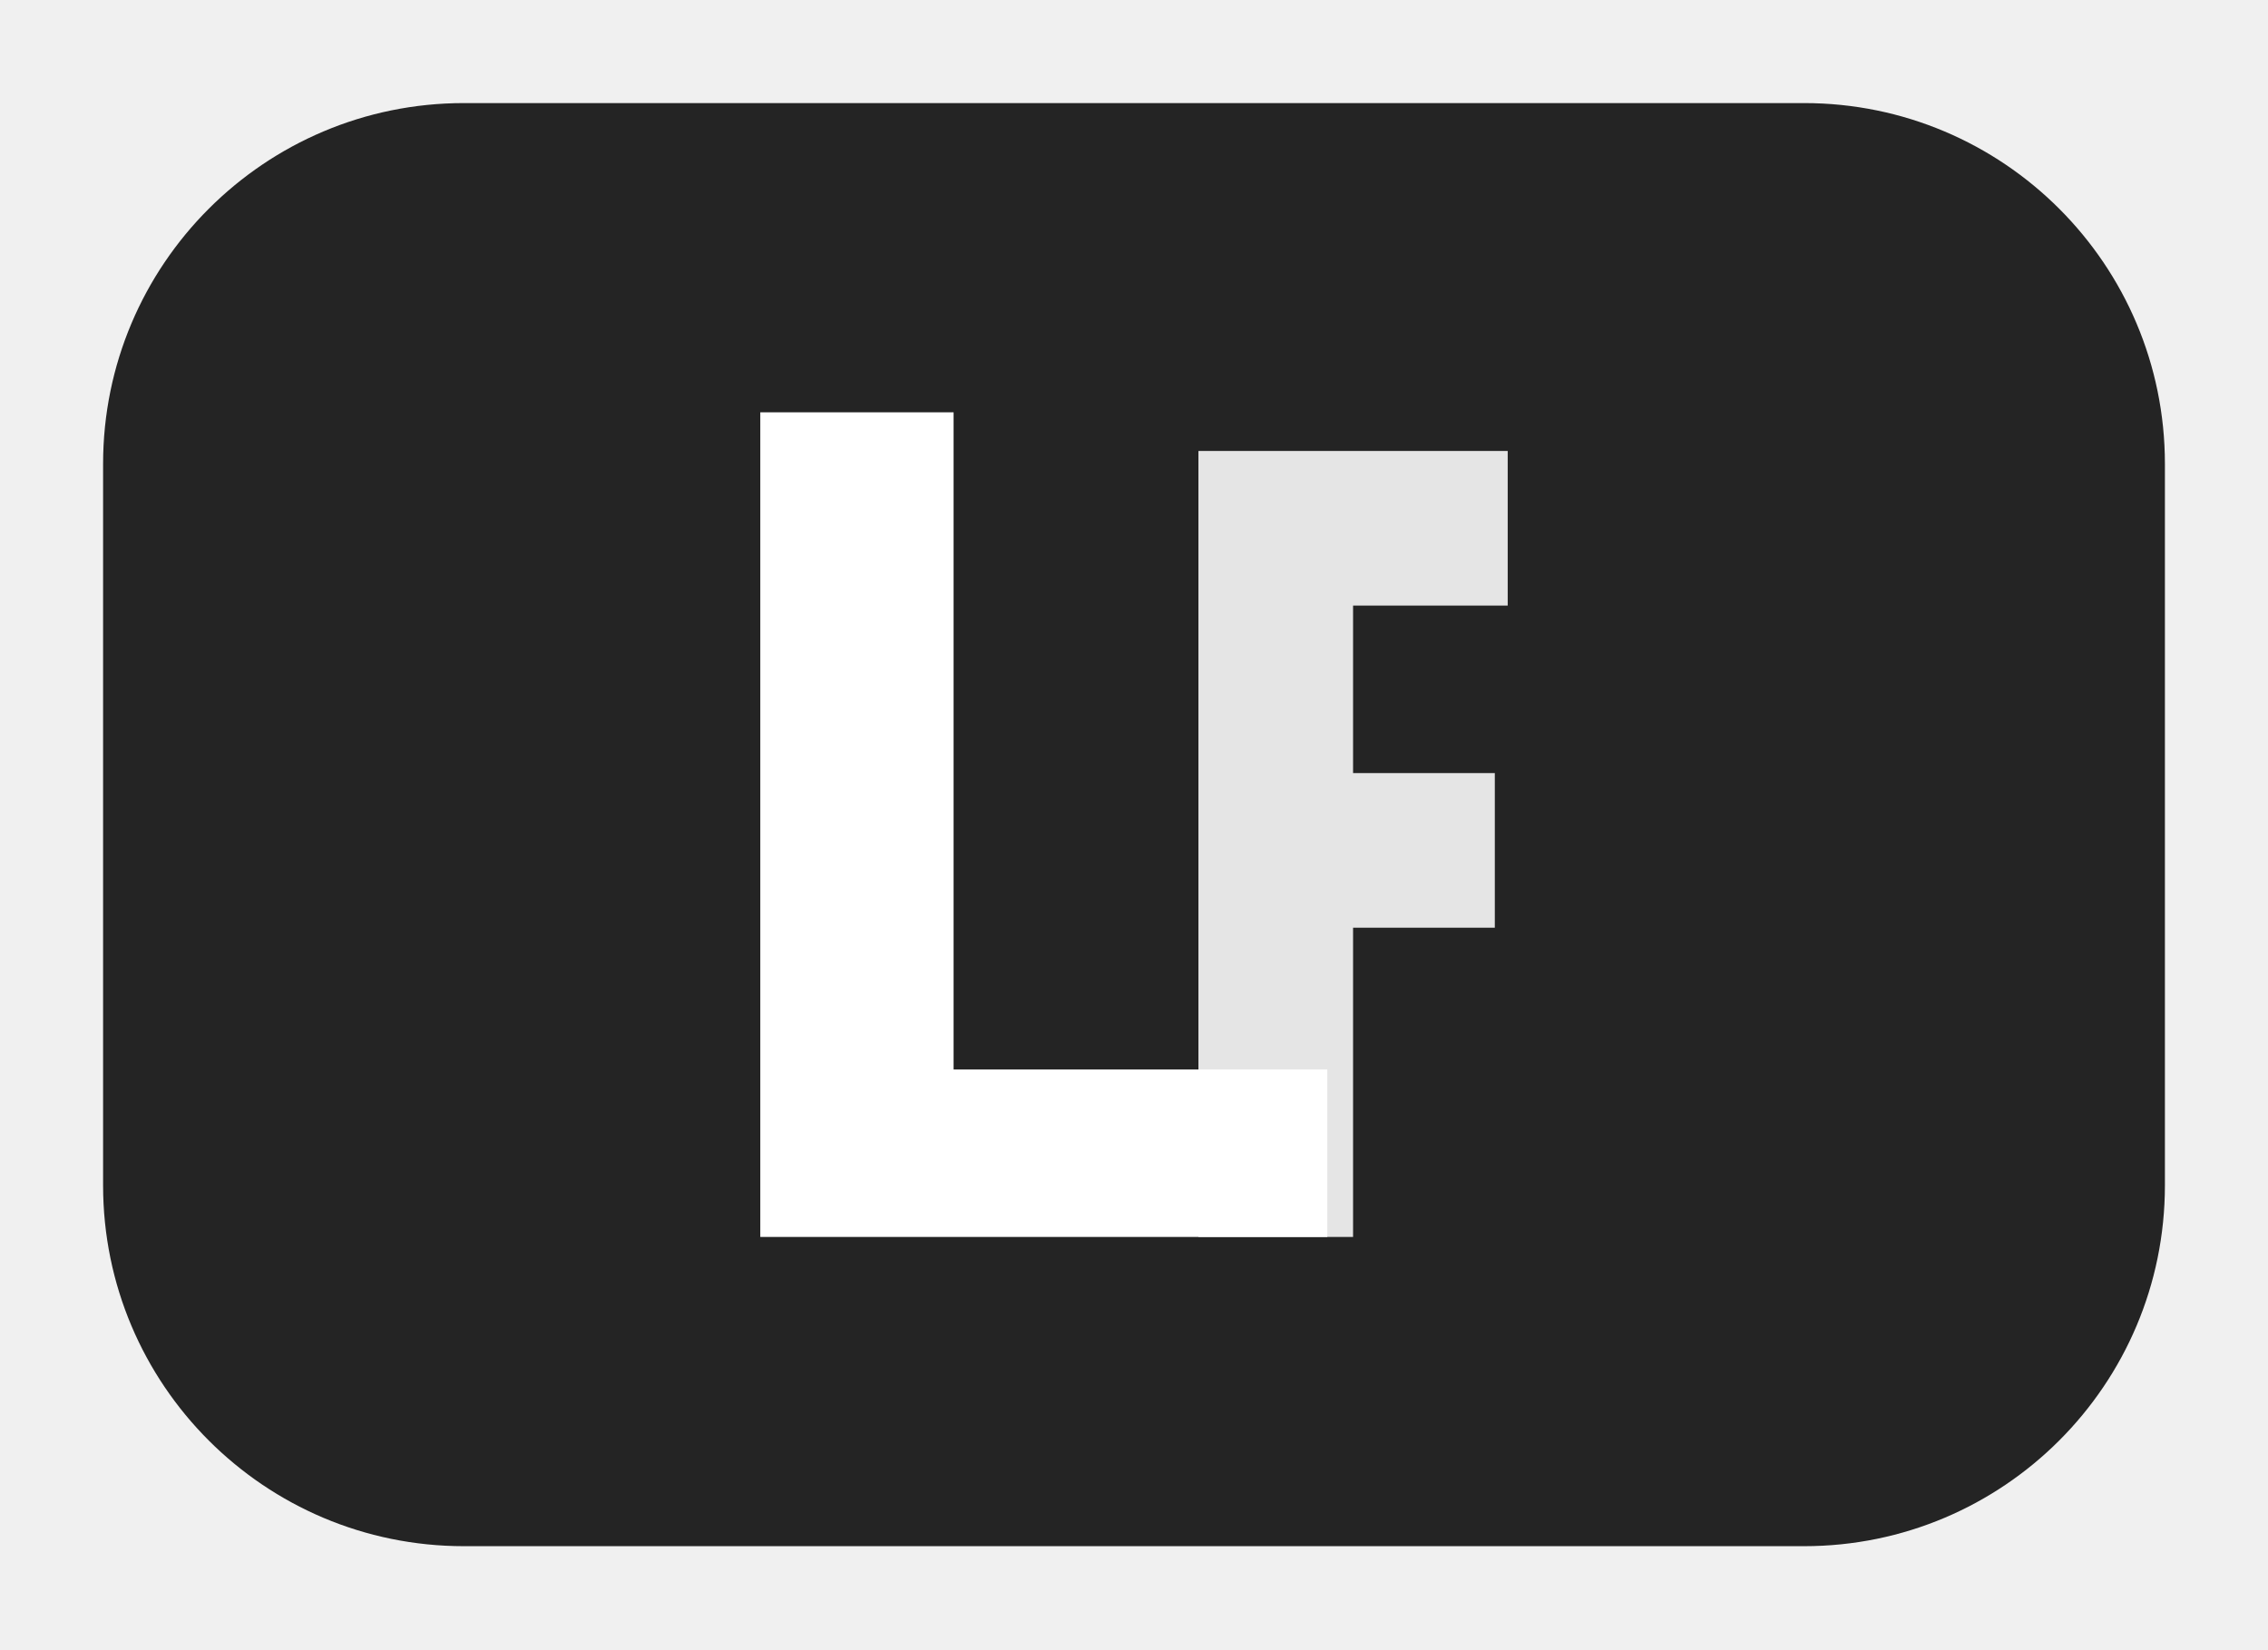
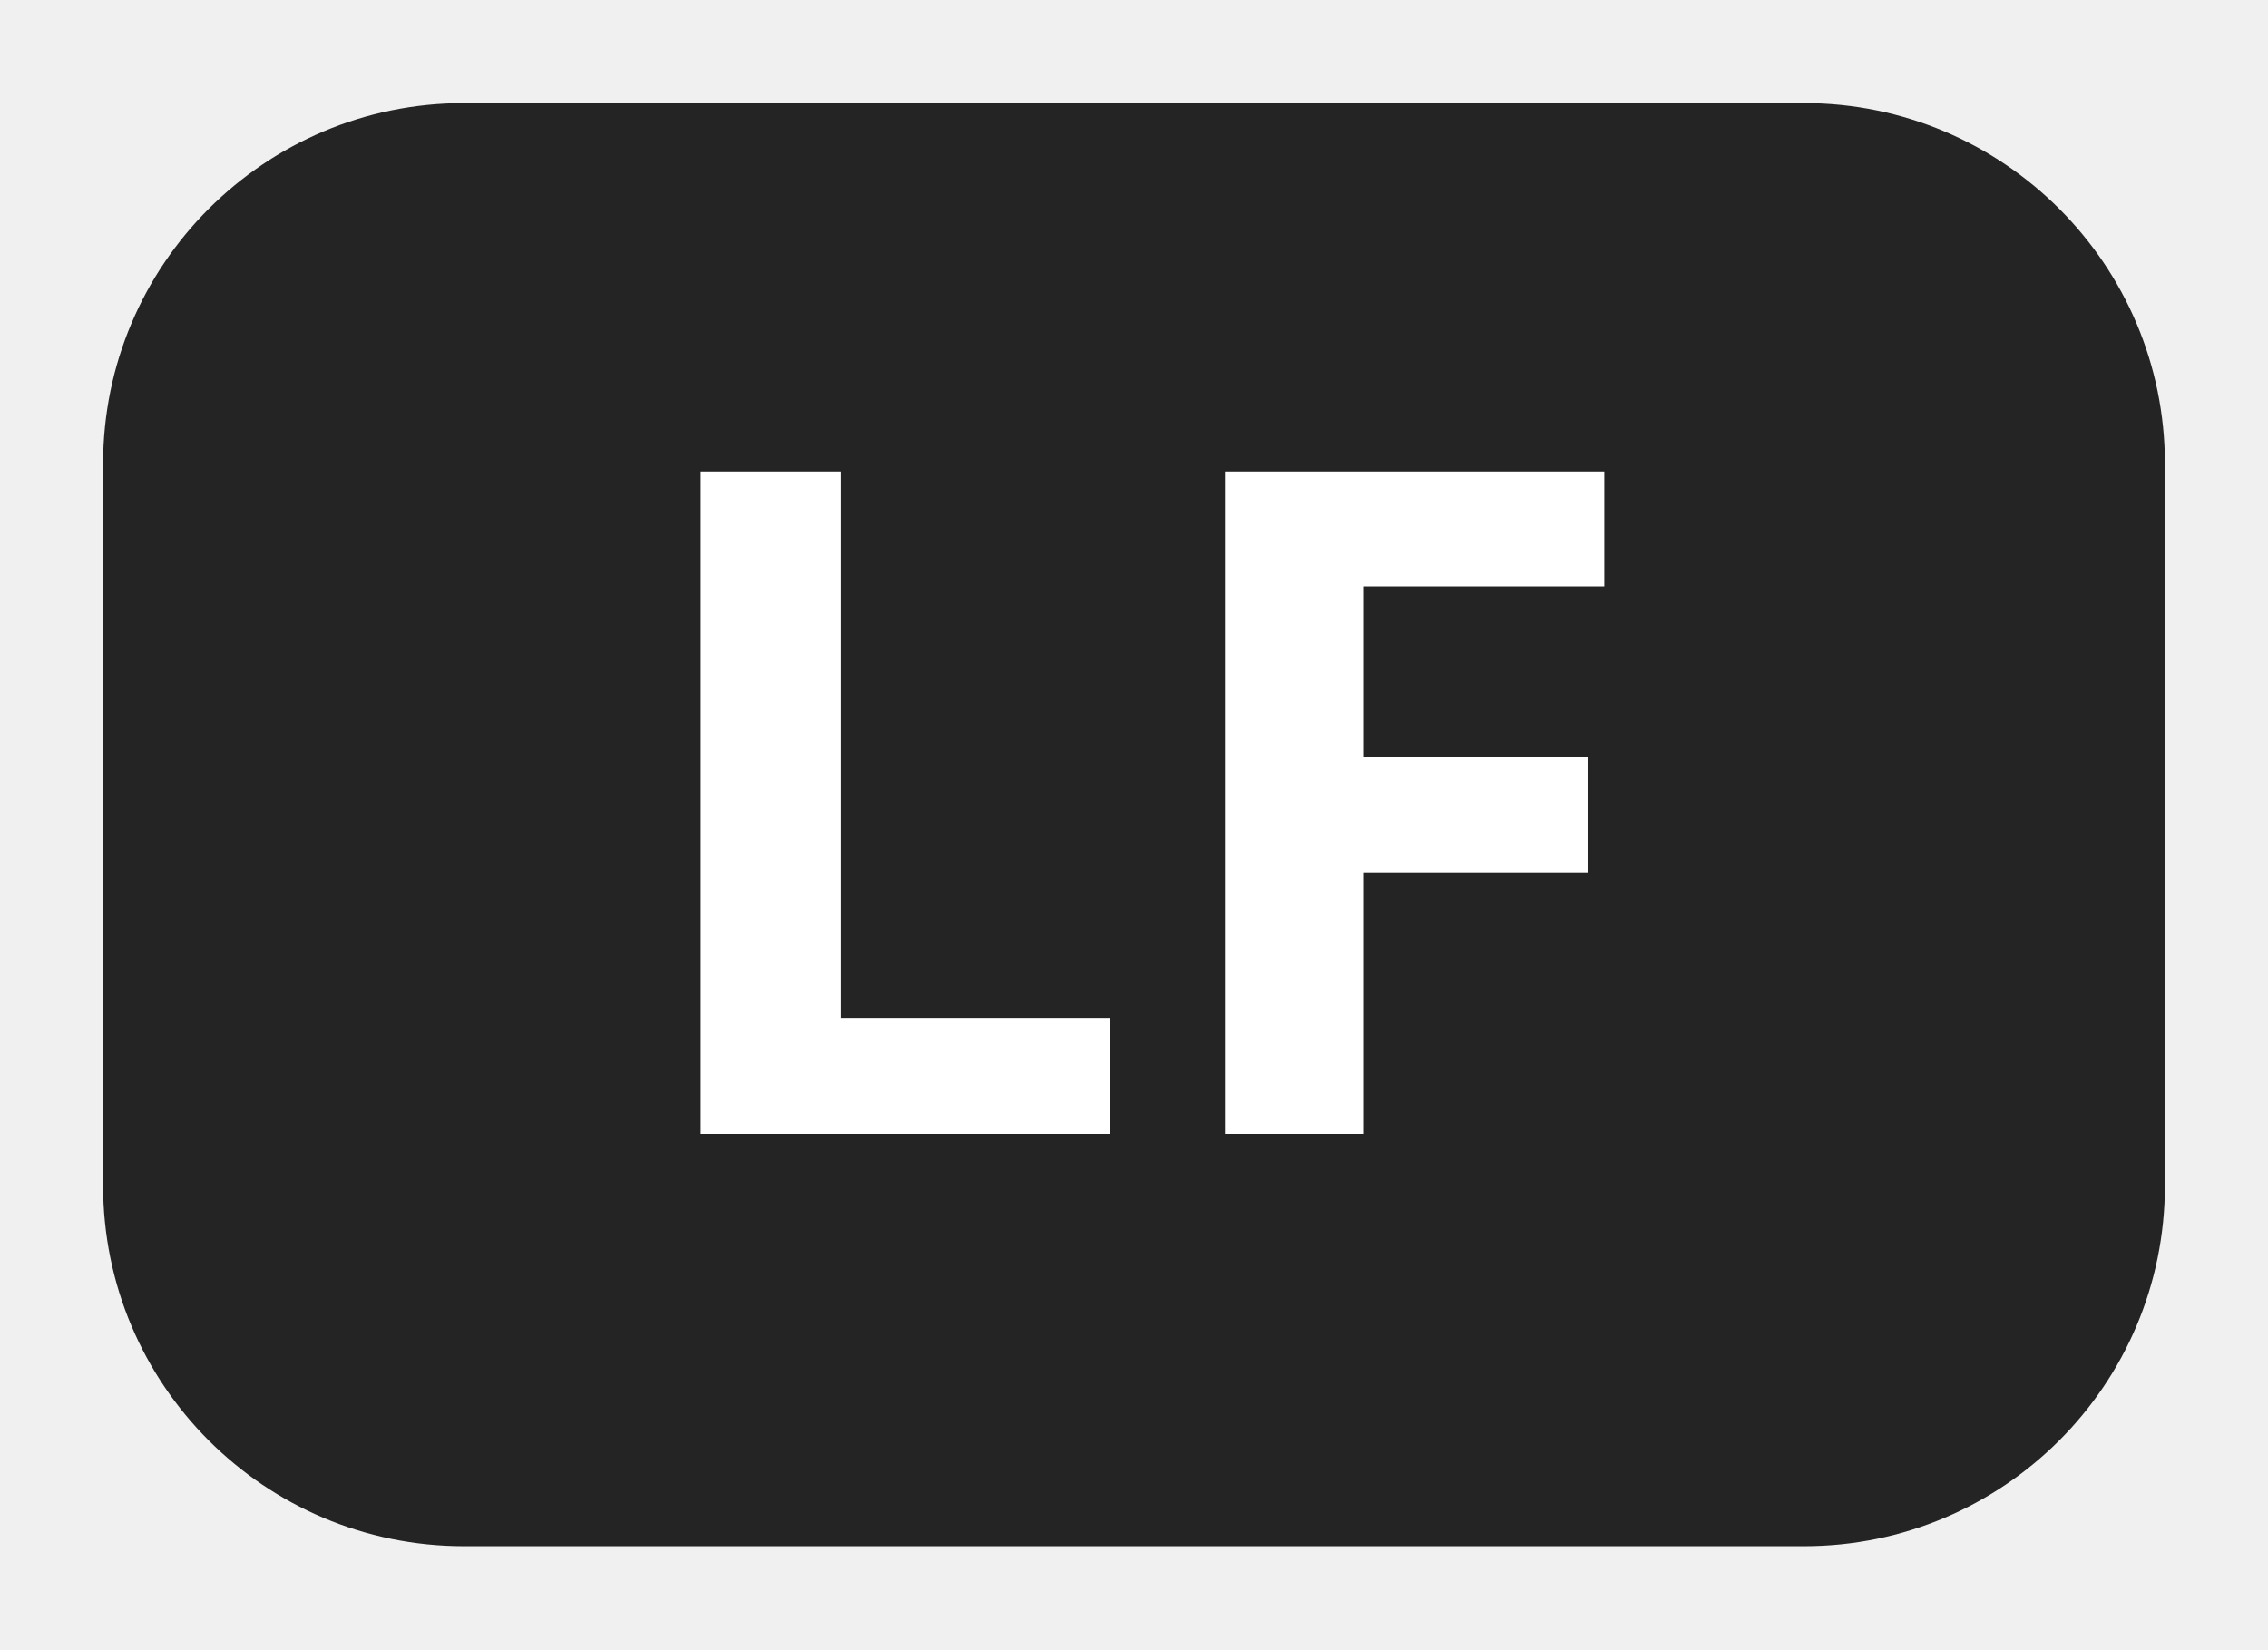
<svg xmlns="http://www.w3.org/2000/svg" width="176" height="128" viewBox="0 0 176 128">
  <rect x="8" y="8" width="160" height="112" rx="28" fill="#242424" />
-   <path d="M59 32h15v51h29v13H59z" fill="white" />
-   <path d="M93 35h24v12h-12v13h11v12h-11v24H93z" fill="white" fill-opacity=".88" />
+   <text x="88" y="88" text-anchor="middle" font-family="Arial Rounded MT Bold, sans-serif" font-size="72" font-weight="700" fill="white">LF</text>
</svg>
